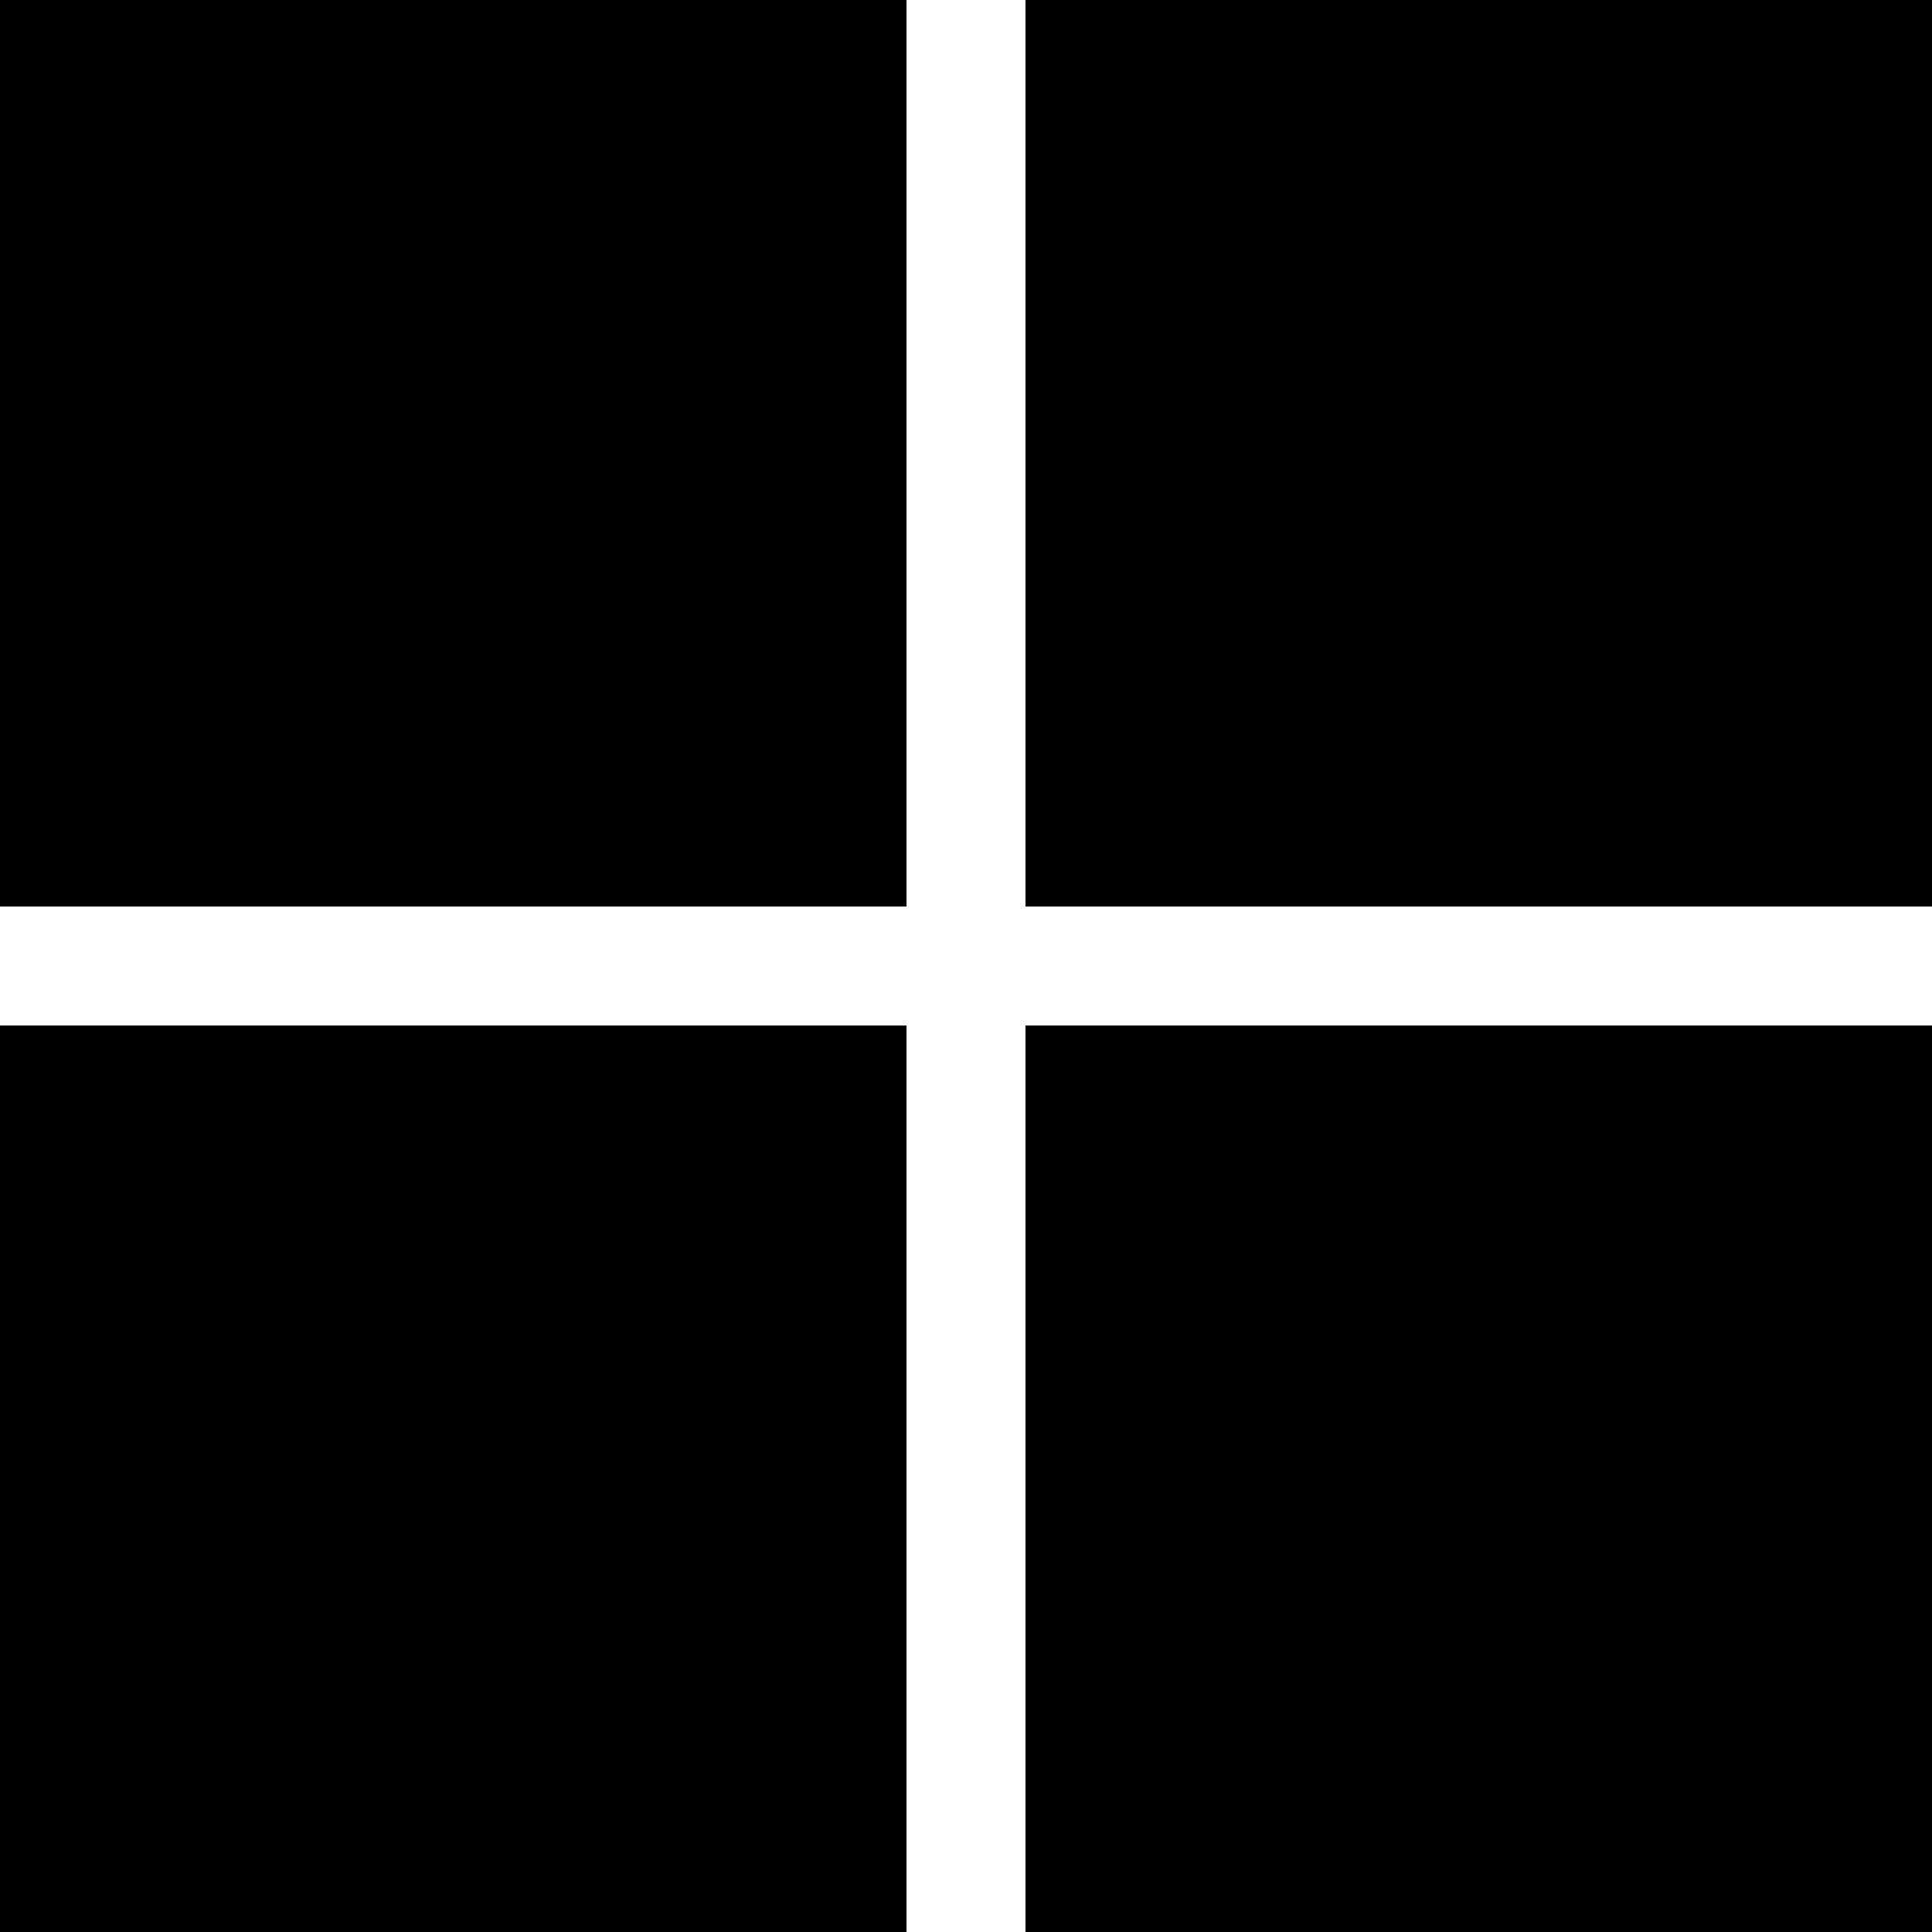
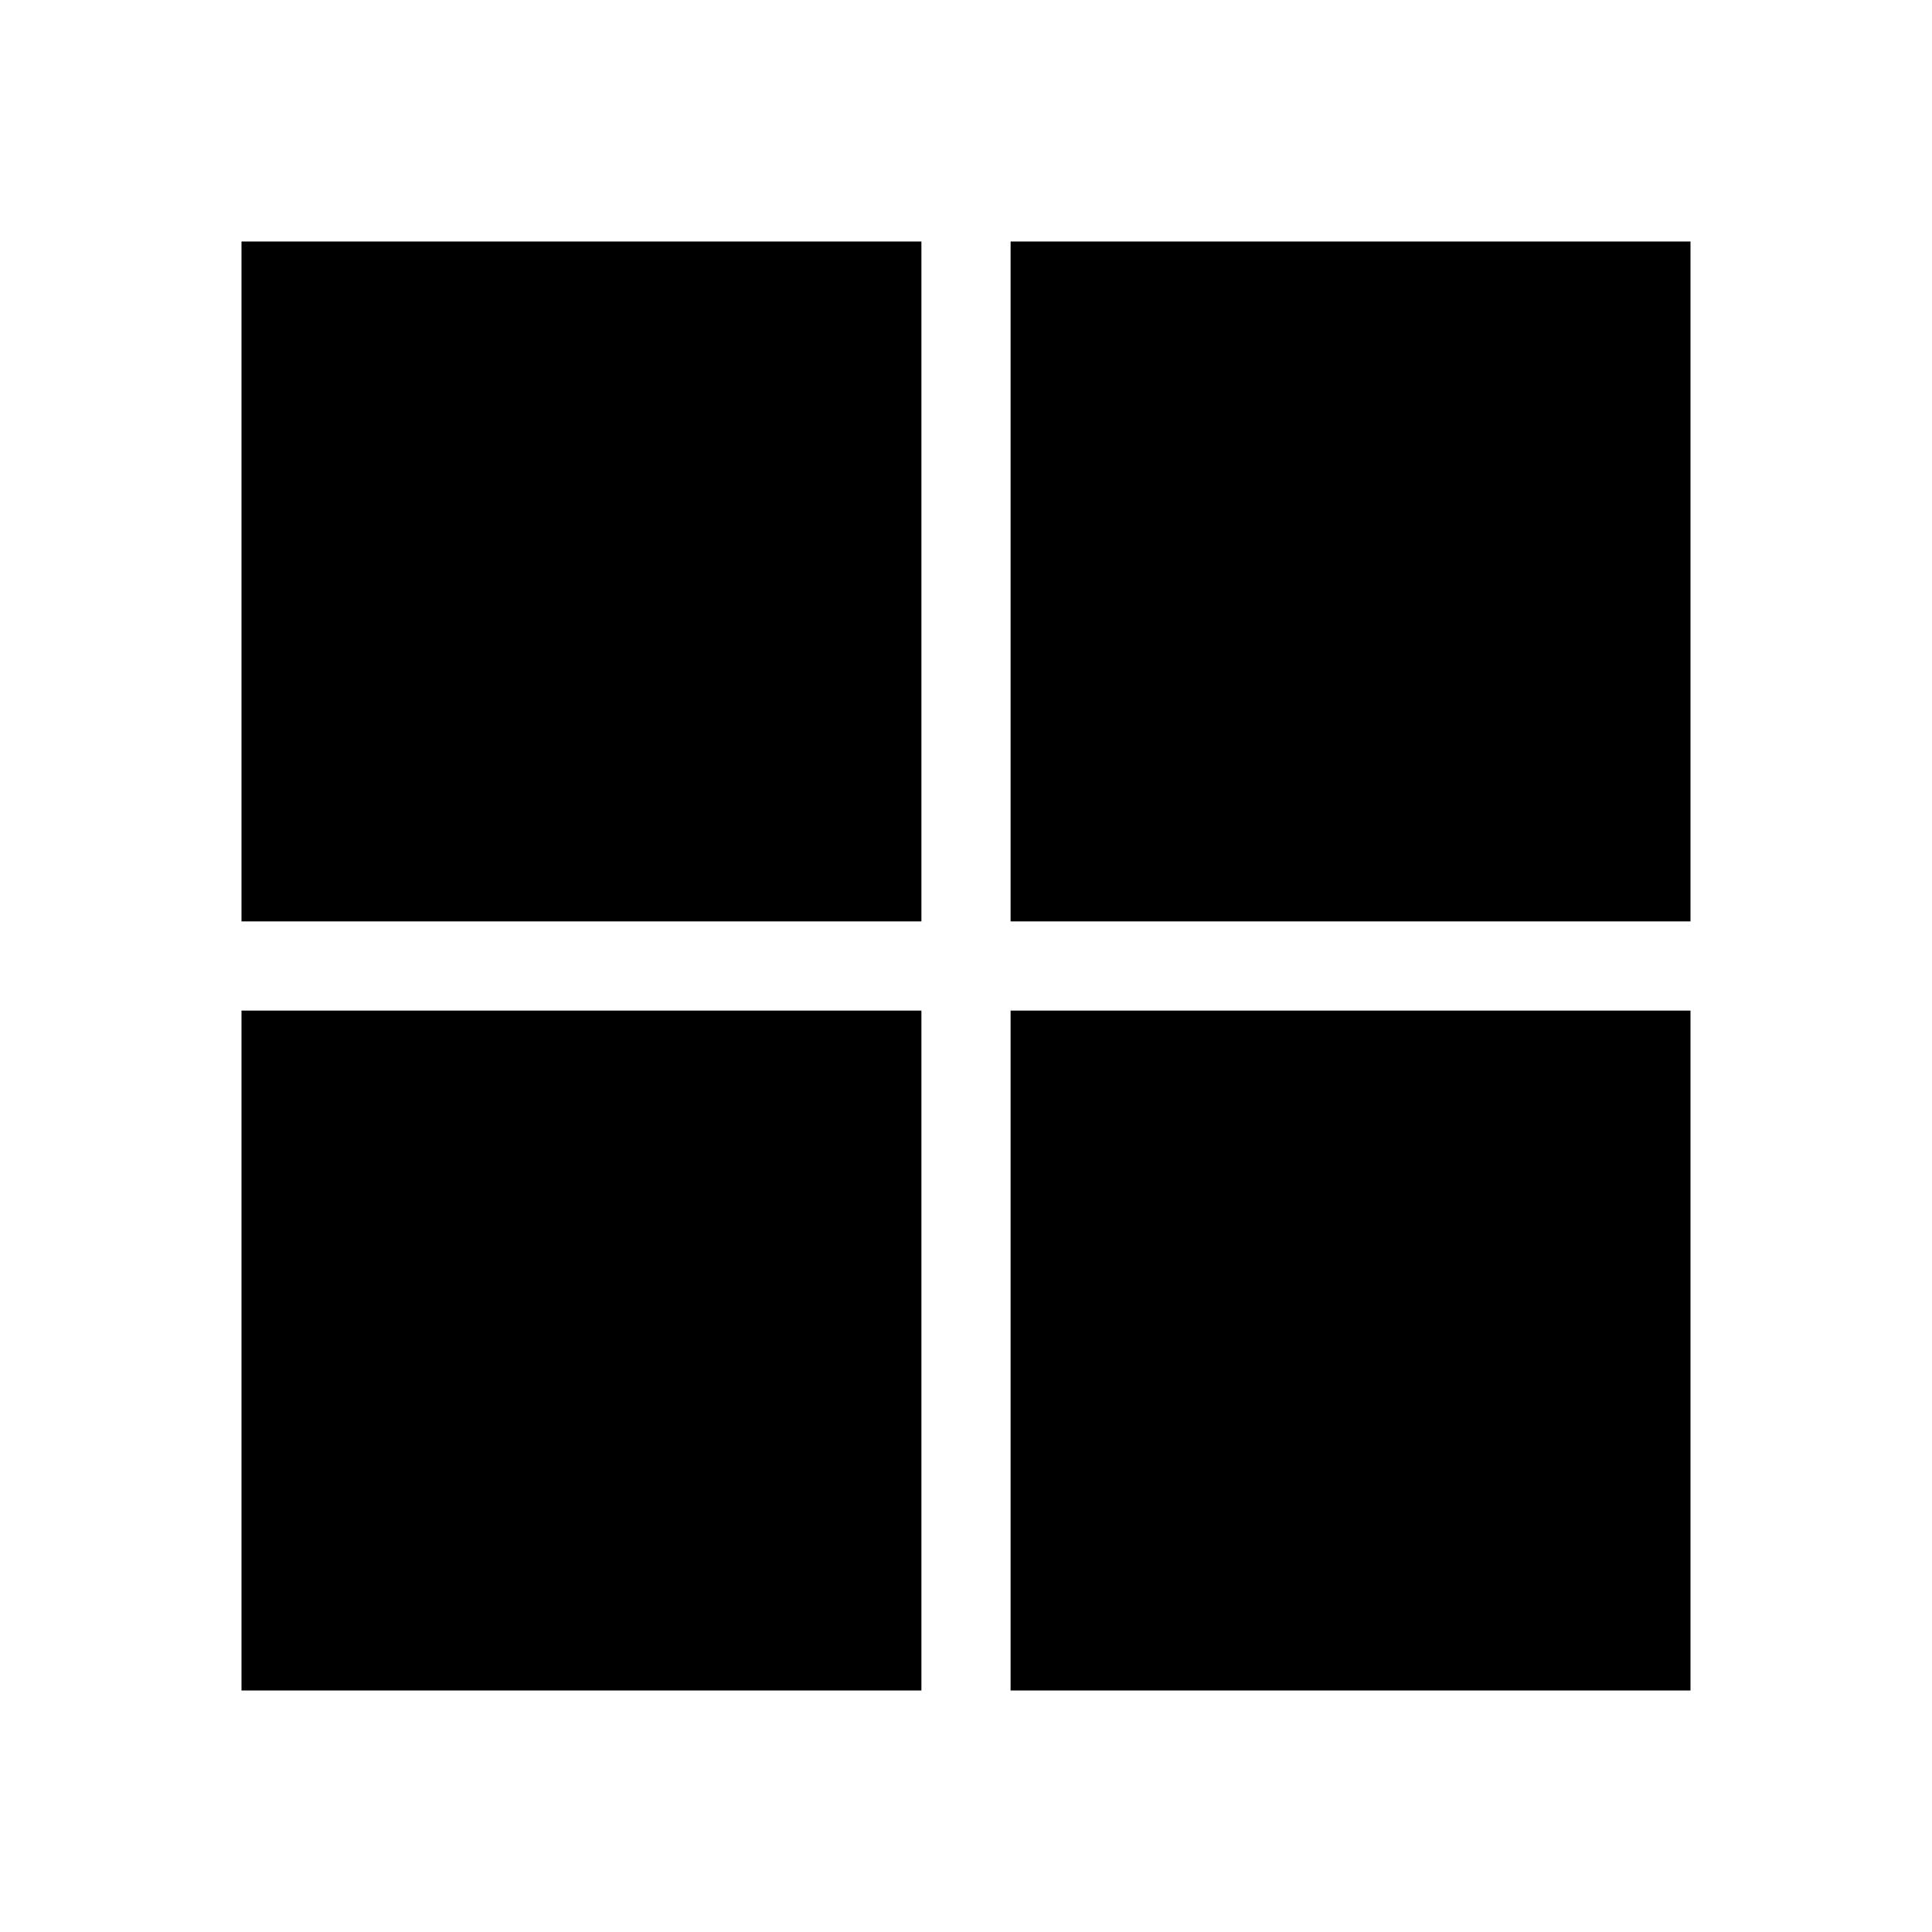
- <svg xmlns="http://www.w3.org/2000/svg" width="24" height="24" viewBox="0 0 24 24">
-   <path d="M11.261 0V11.261H0V0H11.261ZM11.261 12.739V24H0V12.739H11.261ZM24 0V11.261H12.739V0H24ZM24 12.739V24H12.739V12.739H24Z" />
+ <svg xmlns="http://www.w3.org/2000/svg" width="24" height="24" viewBox="0 0 24 24" fill="currentColor">
+   <path d="M11.446 3V11.446H3V3H11.446ZM11.446 12.554V21H3V12.554H11.446ZM21 3V11.446H12.554V3H21ZM21 12.554V21H12.554V12.554H21Z" />
</svg>
